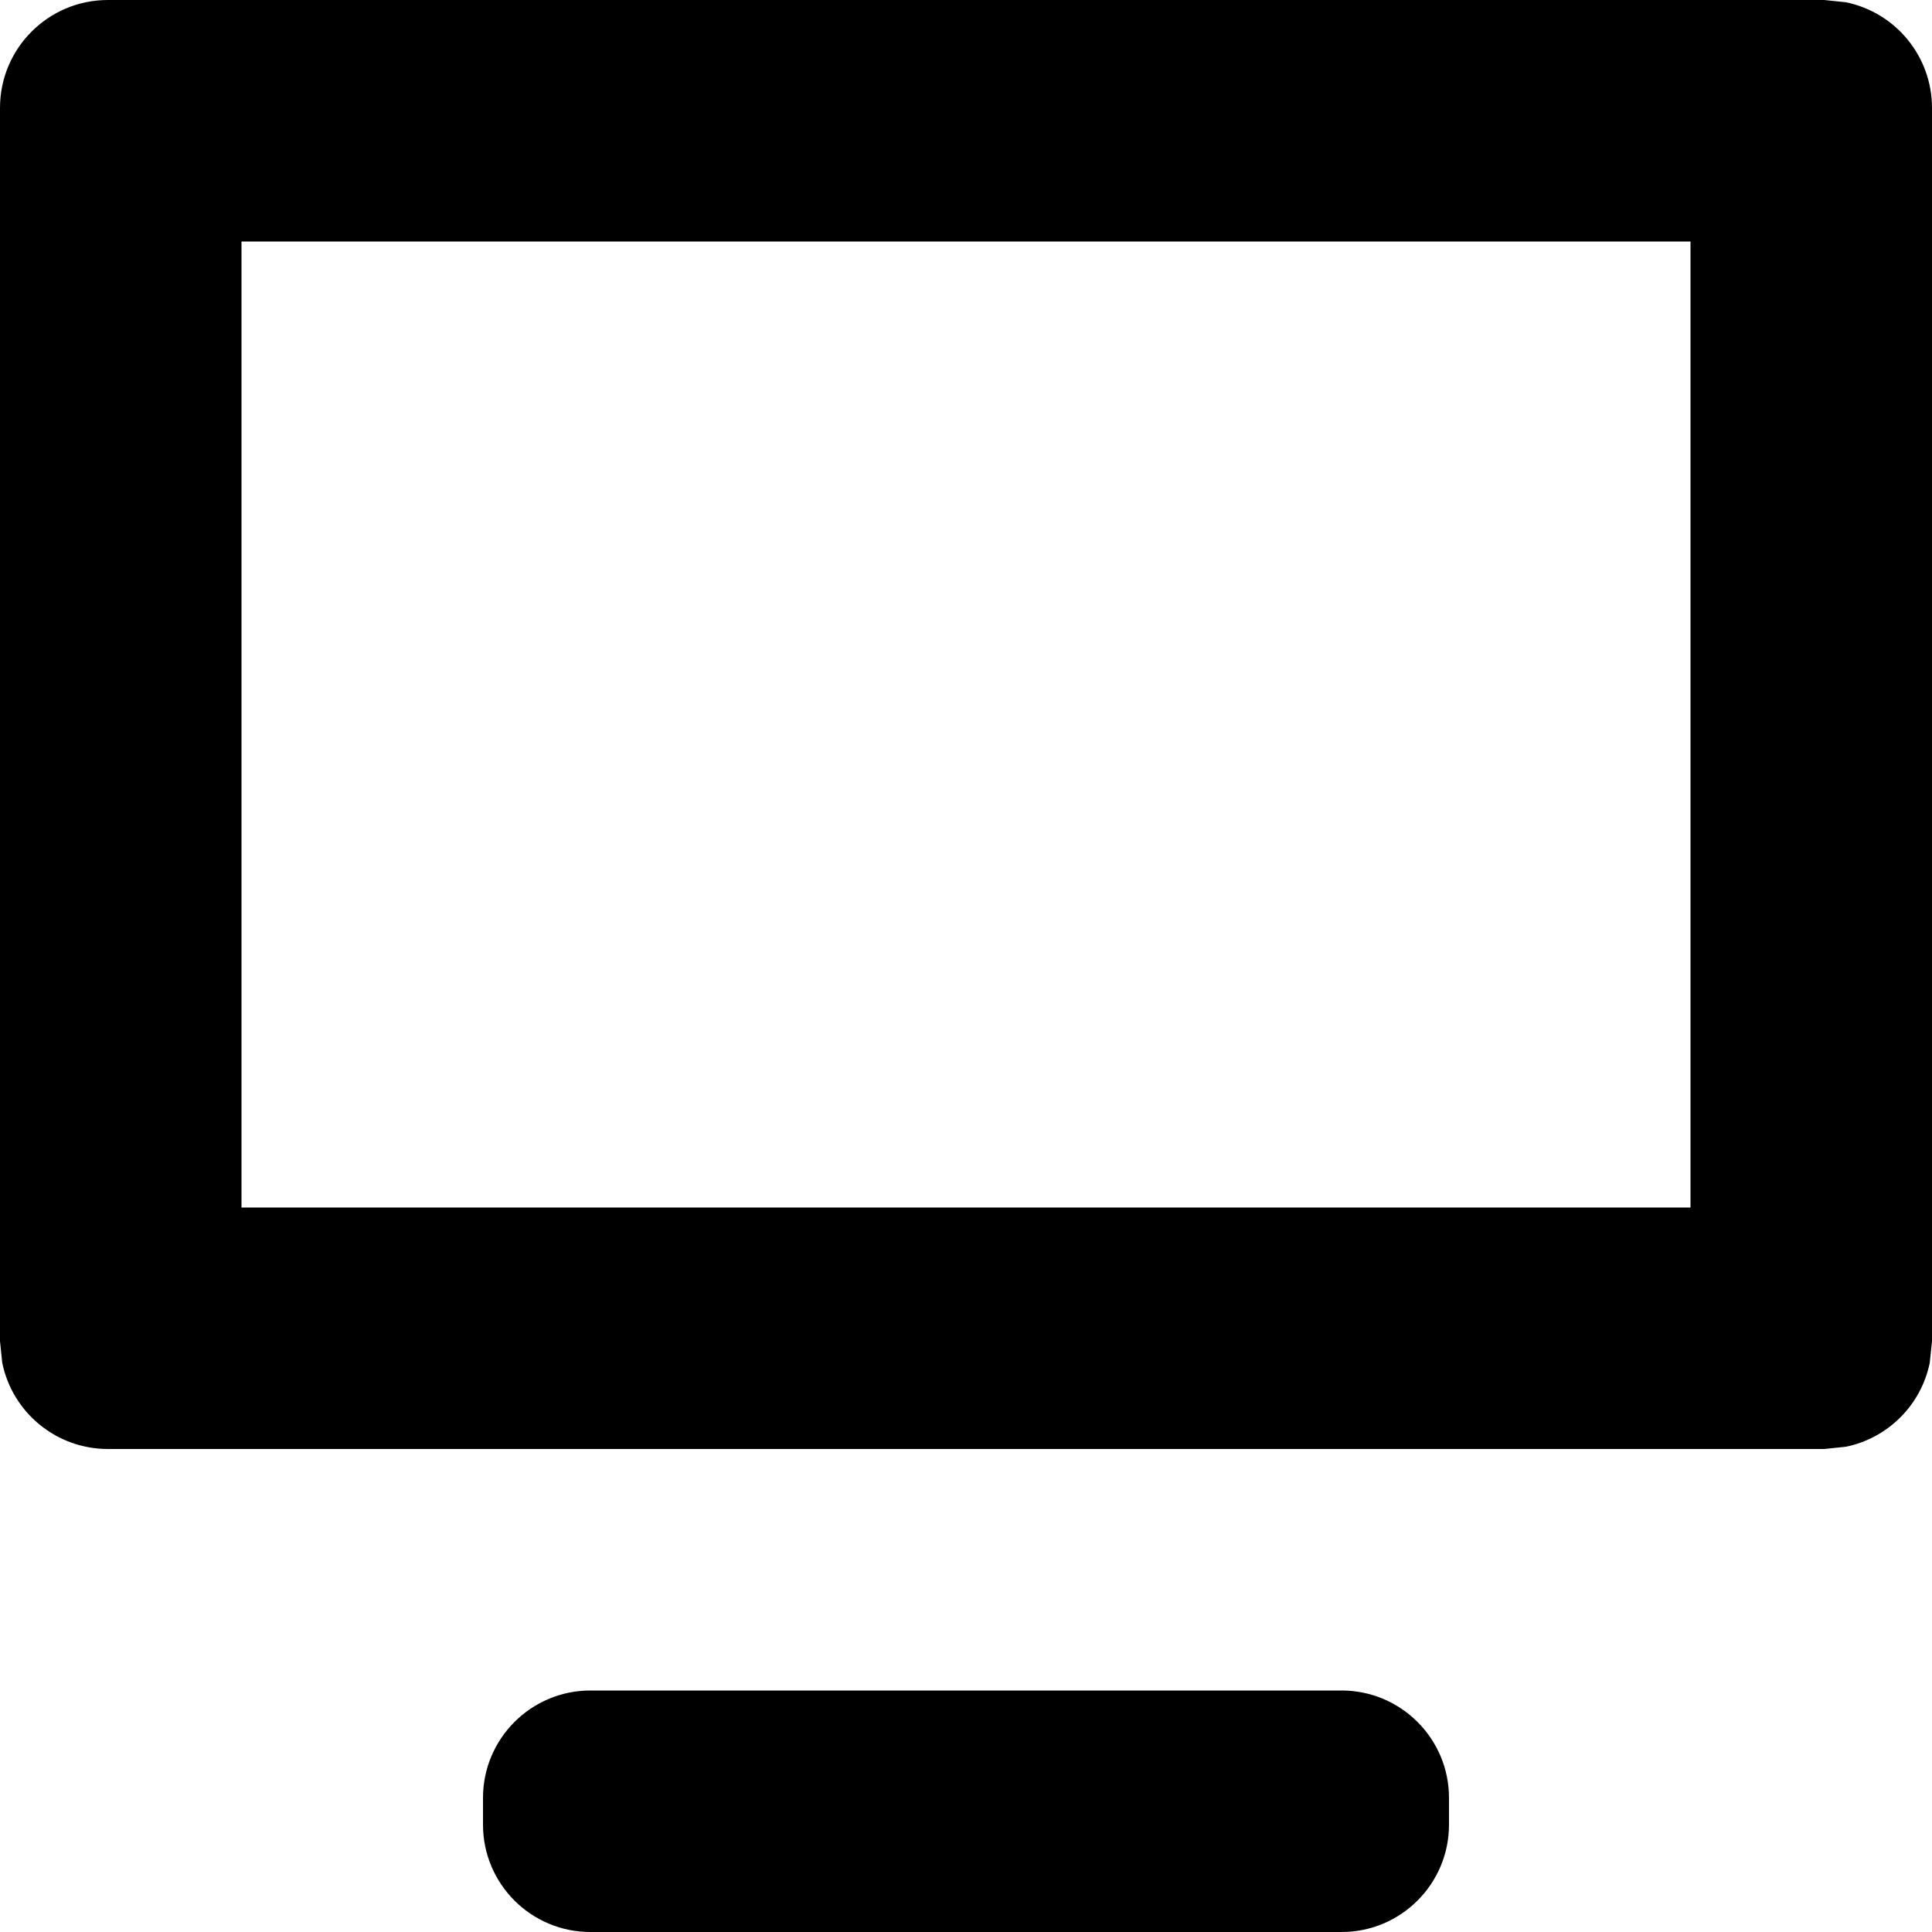
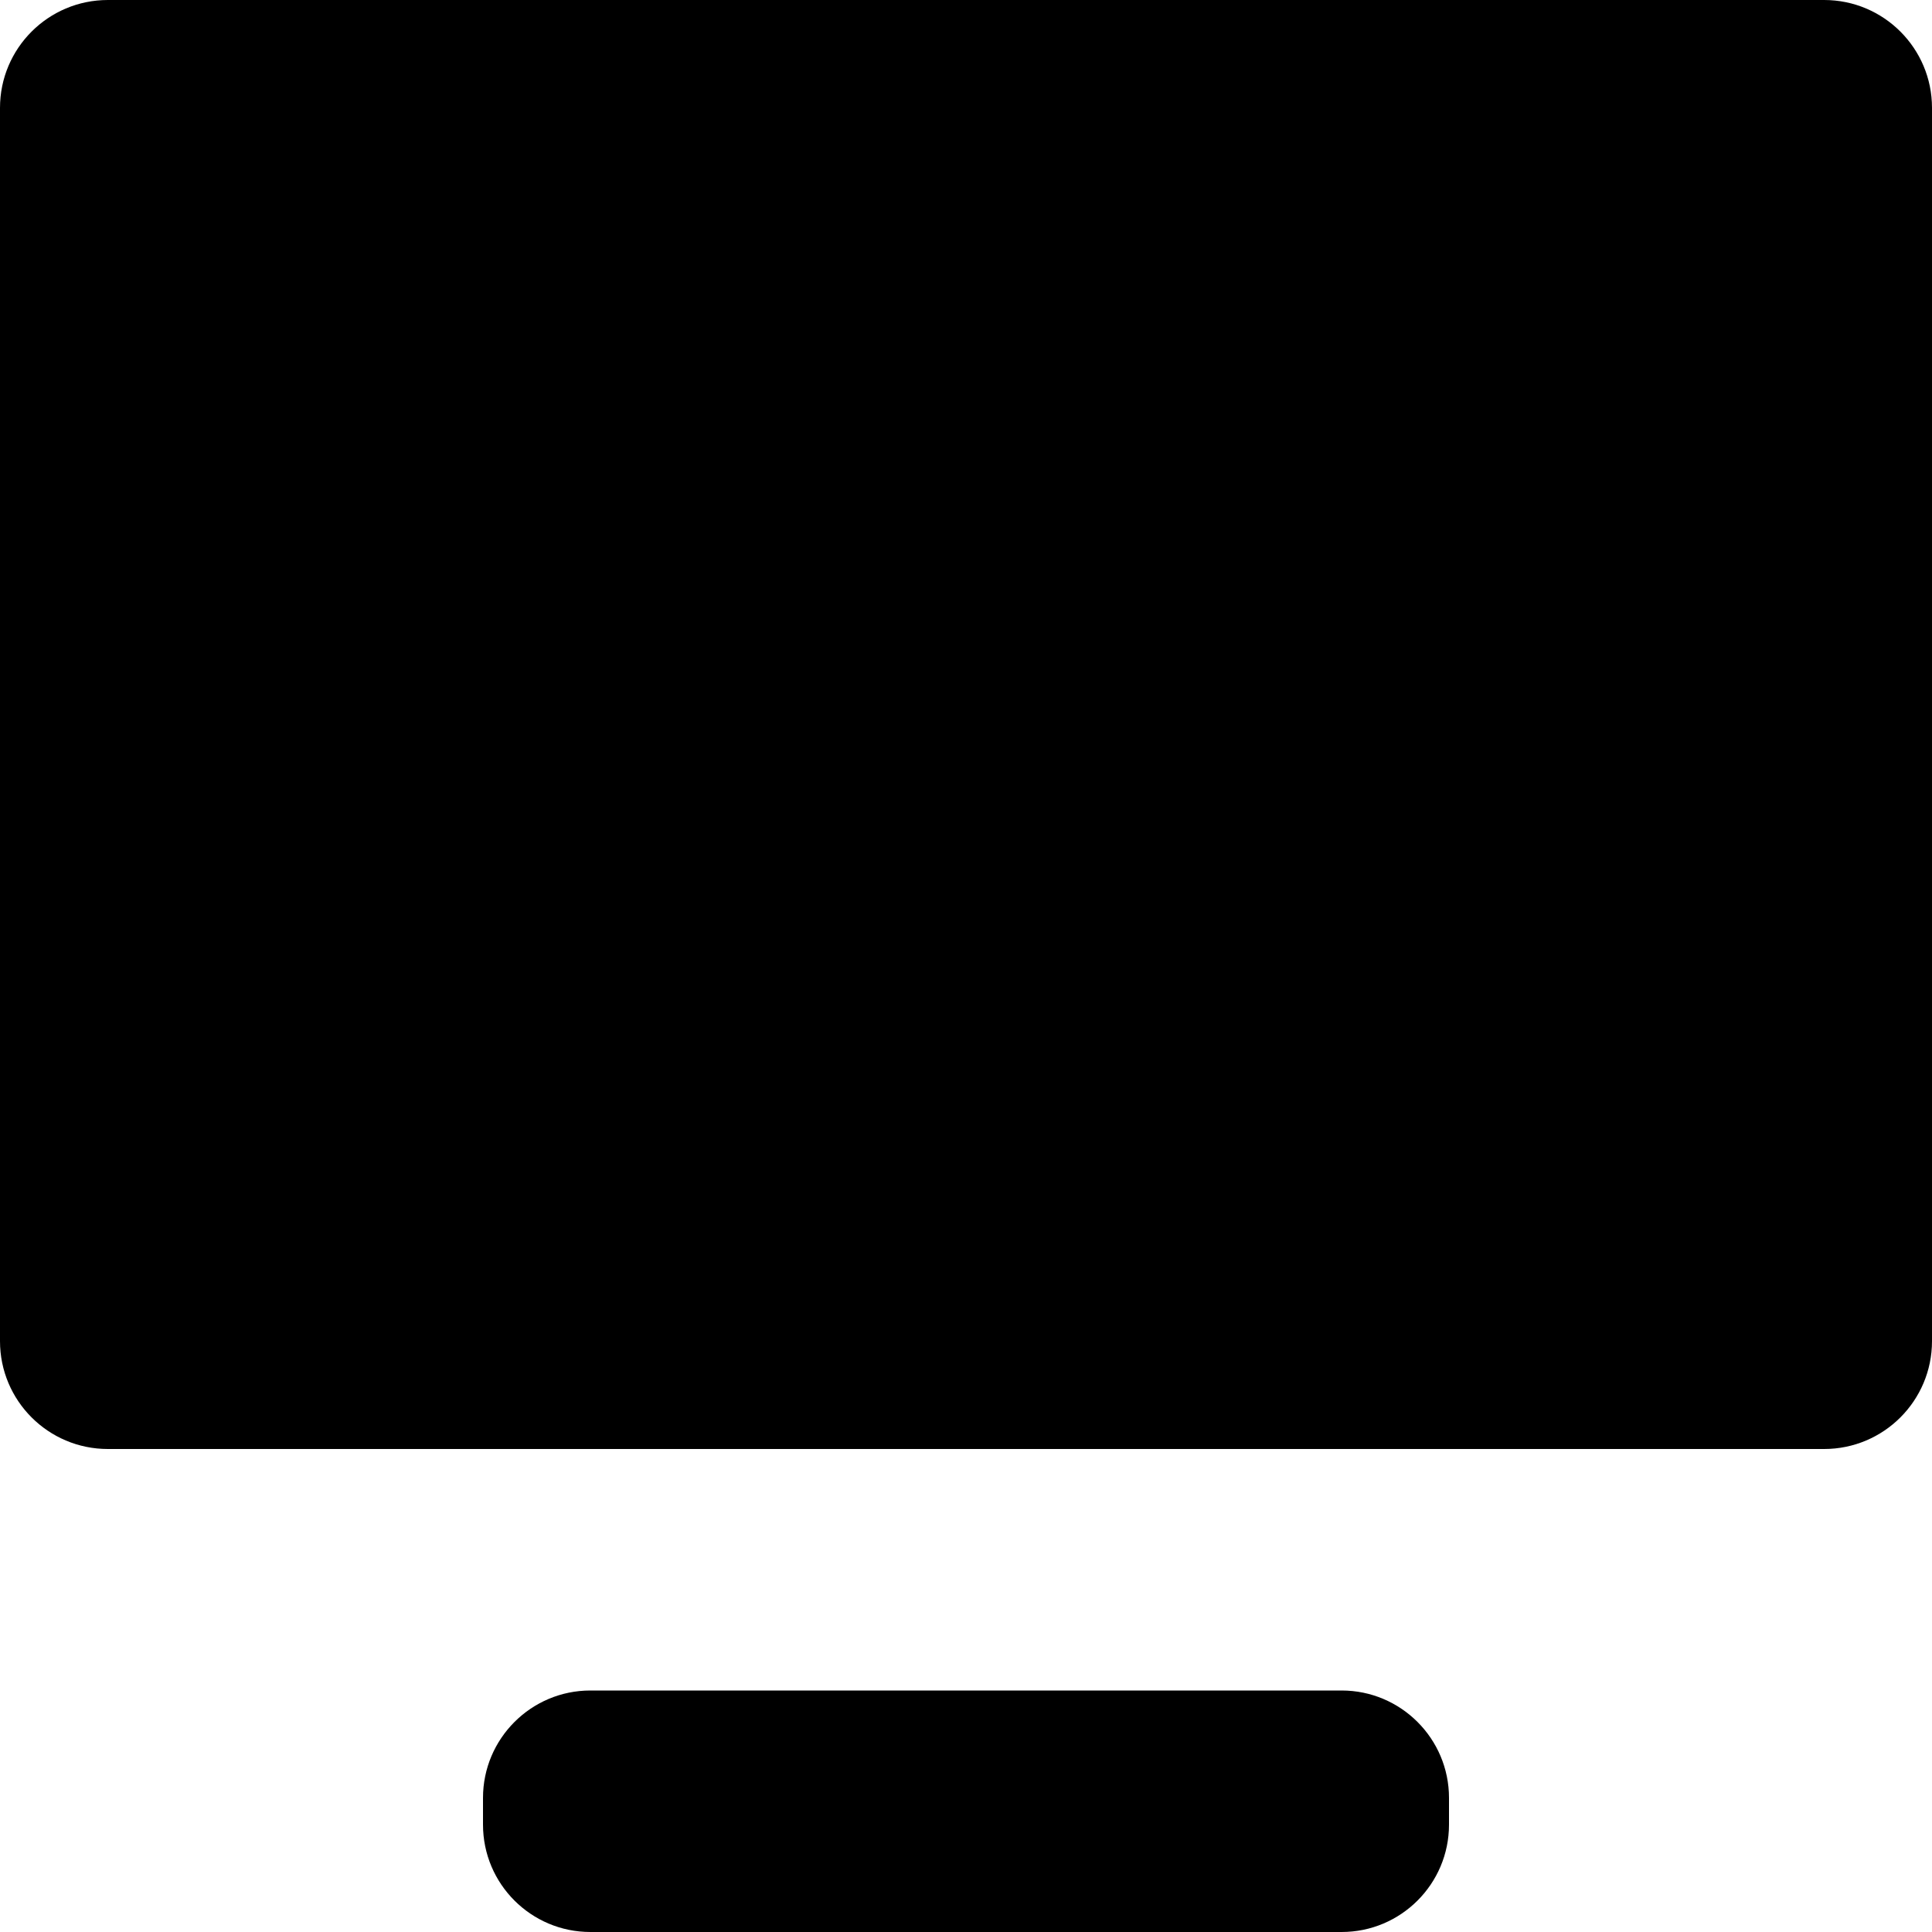
<svg xmlns="http://www.w3.org/2000/svg" width="12" height="12" viewBox="0 0 12 12">
-   <path fill="currentColor" d="M8.333 10.5c.368 0 .667.299.667.667v.166a.667.667 0 0 1-.667.667H3.667A.667.667 0 0 1 3 11.333v-.166c0-.368.299-.667.667-.667zM11.465.014A.67.67 0 0 1 12 .67v7.66l-.014.135a.67.67 0 0 1-.521.521L11.33 9H.67a.67.67 0 0 1-.656-.535L0 8.33V.67C0 .3.3 0 .67 0h10.66zM1.5 7.5h9v-6h-9z" />
+   <path fill="currentColor" d="M8.333 10.5c.368 0 .667.299.667.667v.166a.667.667 0 0 1-.667.667H3.667A.667.667 0 0 1 3 11.333v-.166c0-.368.299-.667.667-.667zM11.33 0c.37 0 .67.3.67.67v7.66c0 .37-.3.67-.67.67H.67A.67.67 0 0 1 0 8.33V.67C0 .3.3 0 .67 0z" />
</svg>
